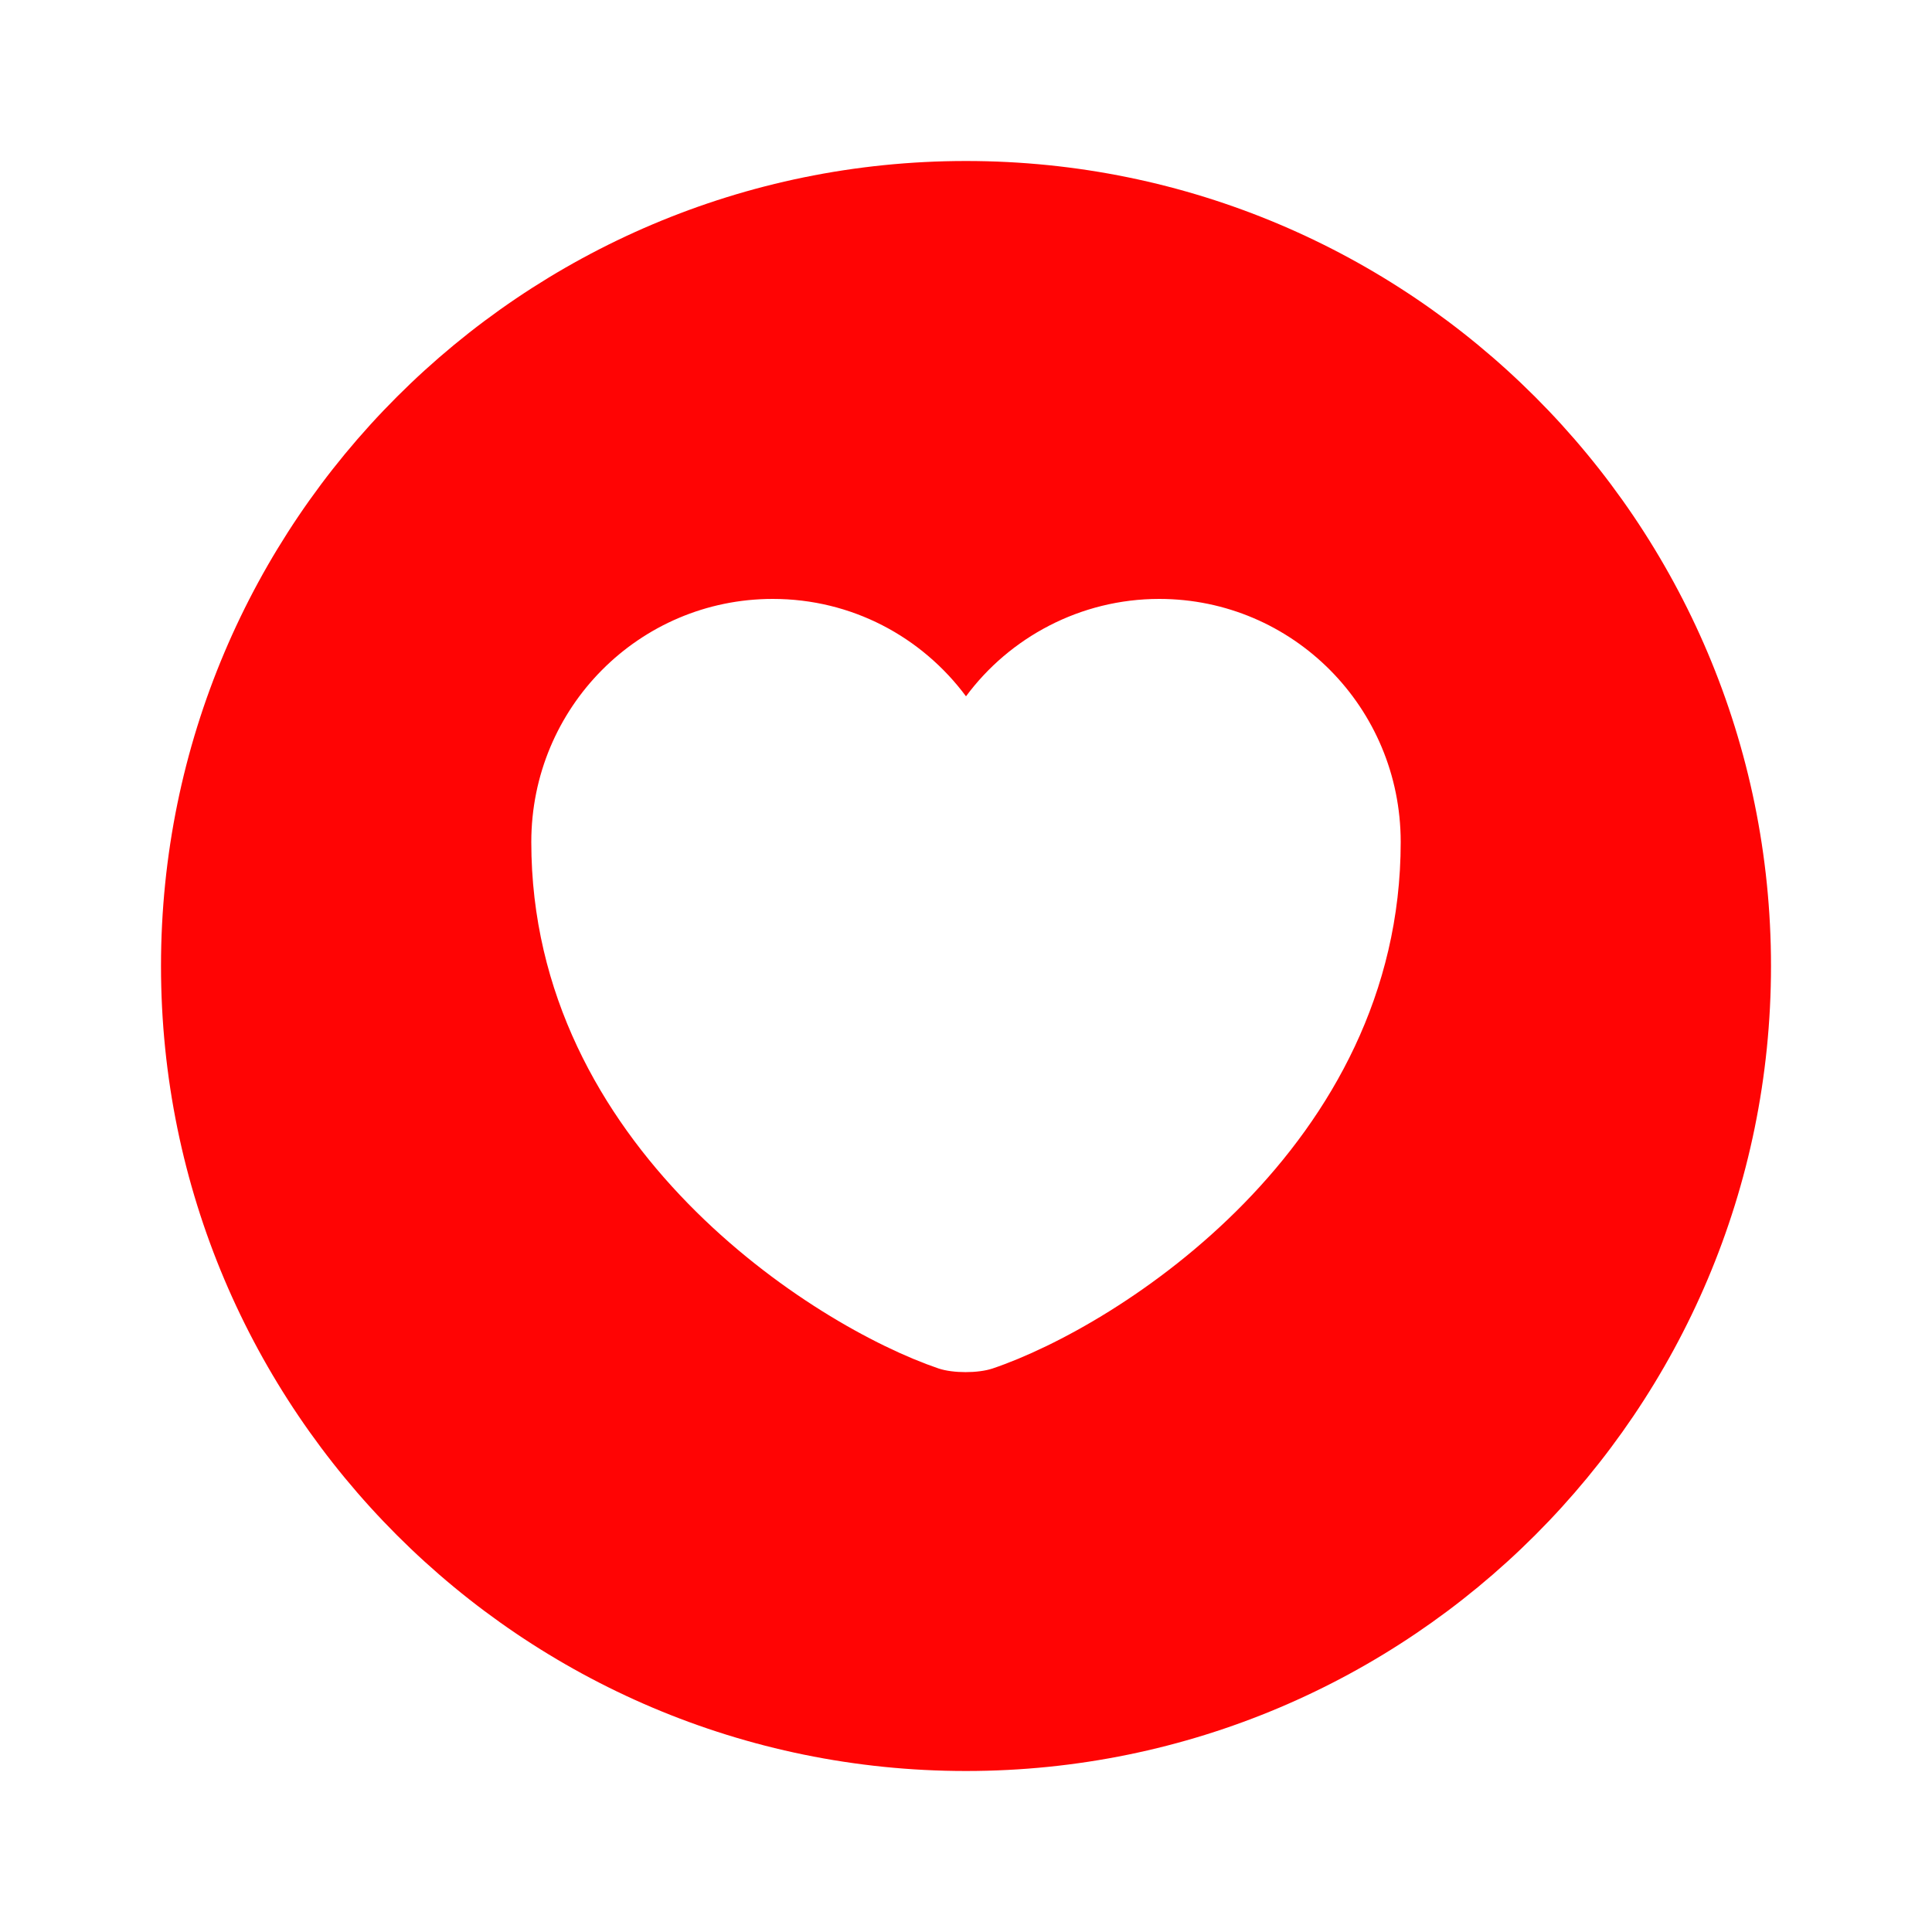
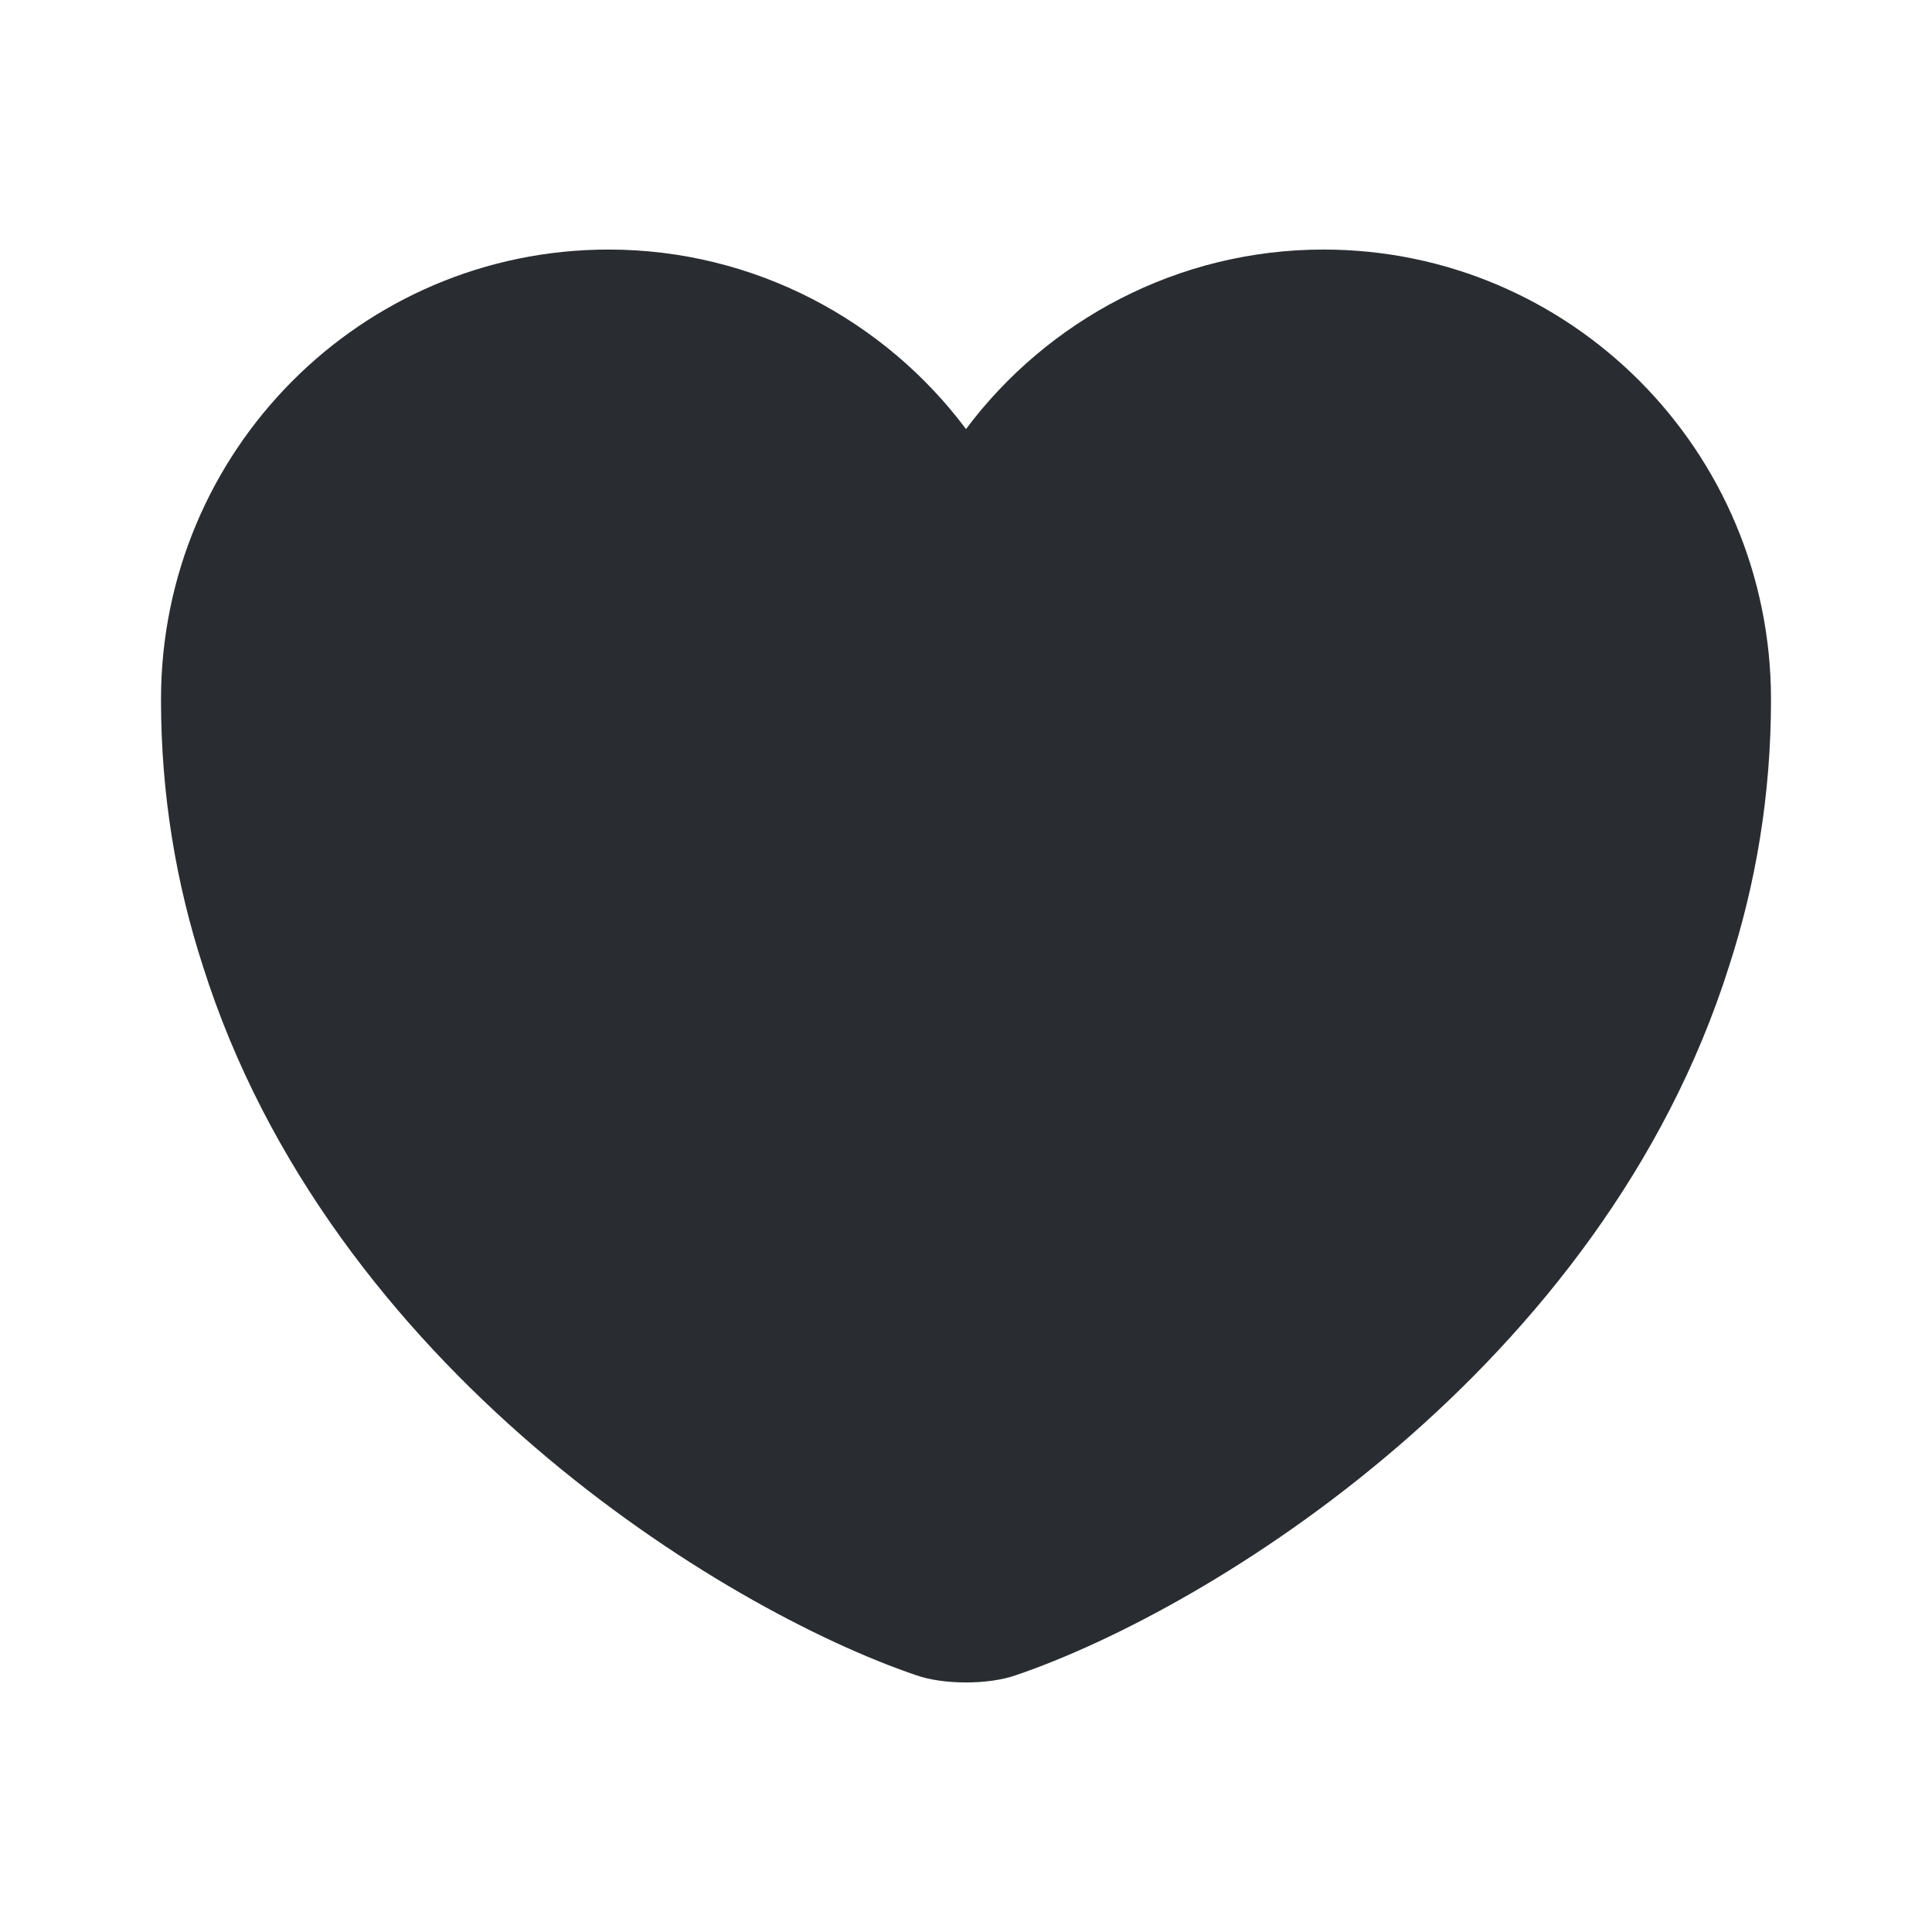
<svg xmlns="http://www.w3.org/2000/svg" width="24" height="24" viewBox="0 0 24 24" fill="none">
-   <path d="M12 2C6.48 2 2 6.48 2 12C2 17.52 6.48 22 12 22C17.52 22 22 17.52 22 12C22 6.48 17.52 2 12 2ZM12.33 17C12.15 17.06 11.84 17.06 11.66 17C10.1 16.47 6.6 14.24 6.6 10.46C6.6 8.79 7.94 7.44 9.6 7.44C10.58 7.44 11.45 7.91 12 8.65C12.54 7.92 13.42 7.44 14.4 7.44C16.06 7.44 17.4 8.79 17.4 10.46C17.4 14.24 13.9 16.47 12.33 17Z" fill="#FF0404" />
+   <path d="M16.44 3.1C14.63 3.1 13.01 3.98 12 5.33C10.99 3.98 9.37 3.1 7.56 3.1C4.49 3.1 2 5.6 2 8.69C2 9.88 2.19 10.98 2.52 12C4.1 17 8.97 19.99 11.38 20.81C11.72 20.93 12.28 20.93 12.62 20.81C15.03 19.99 19.9 17 21.48 12C21.81 10.98 22 9.88 22 8.69C22 5.6 19.51 3.1 16.44 3.1Z" fill="#292D32" />
</svg>
